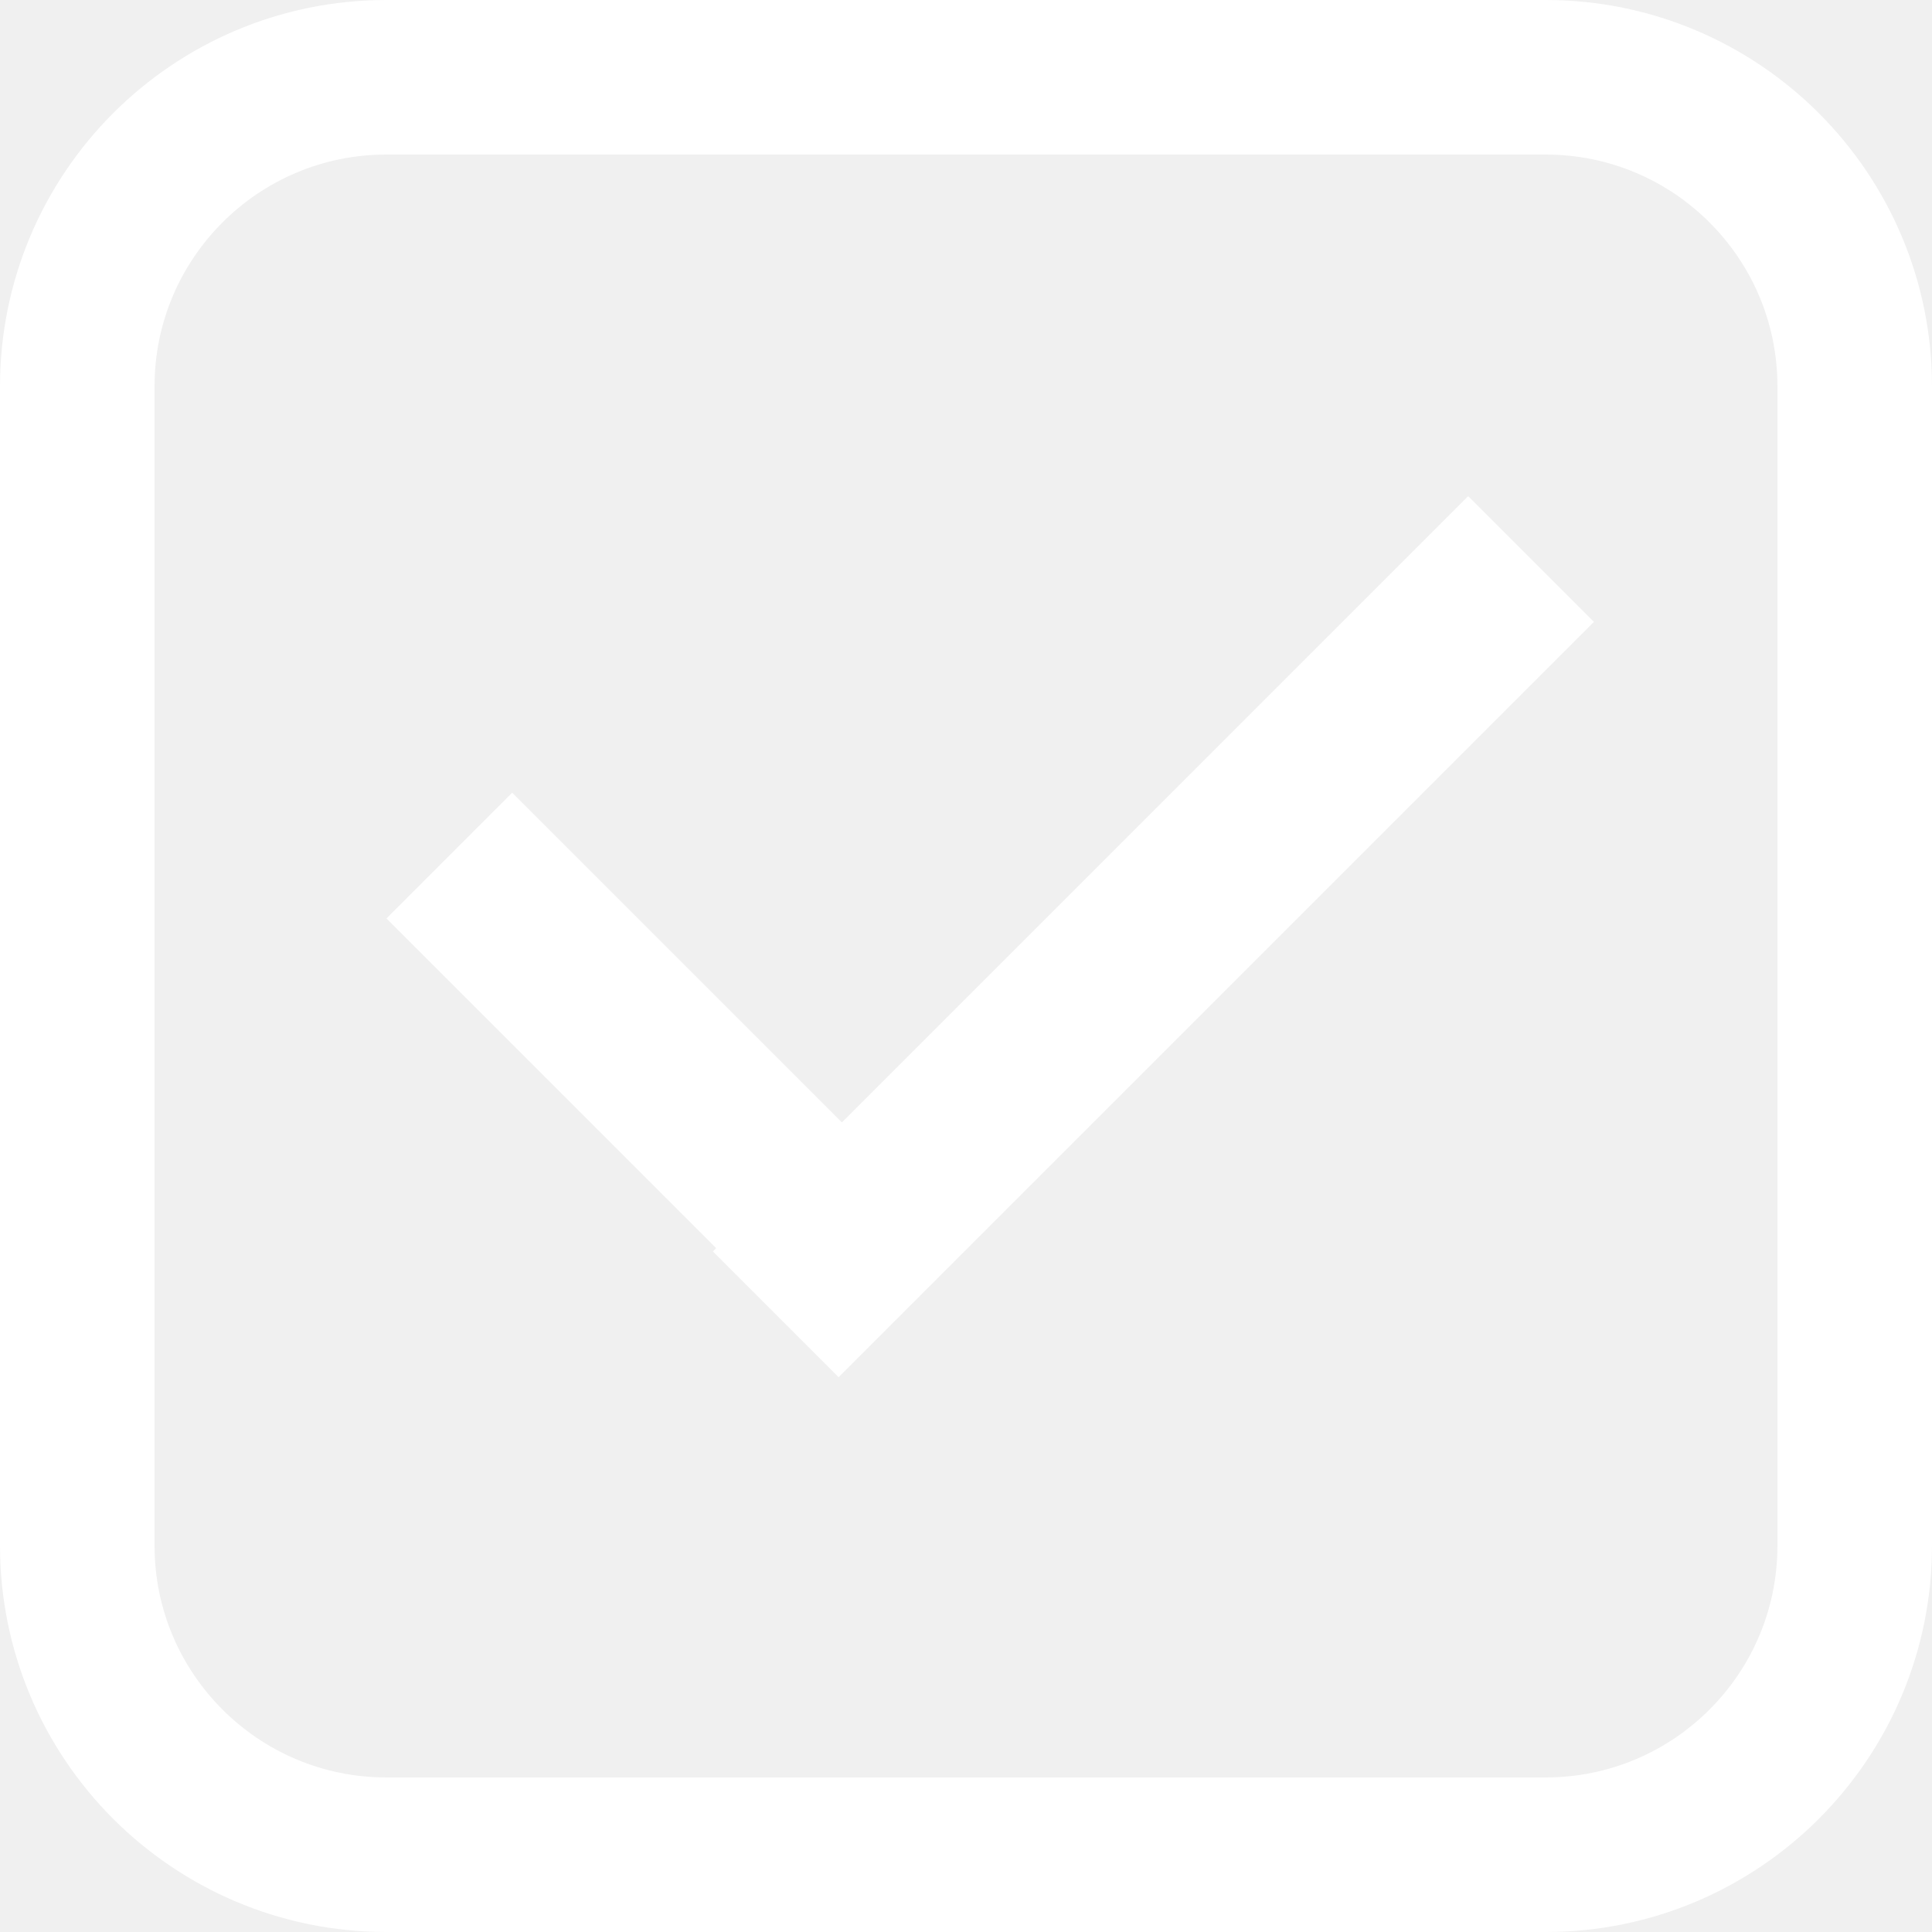
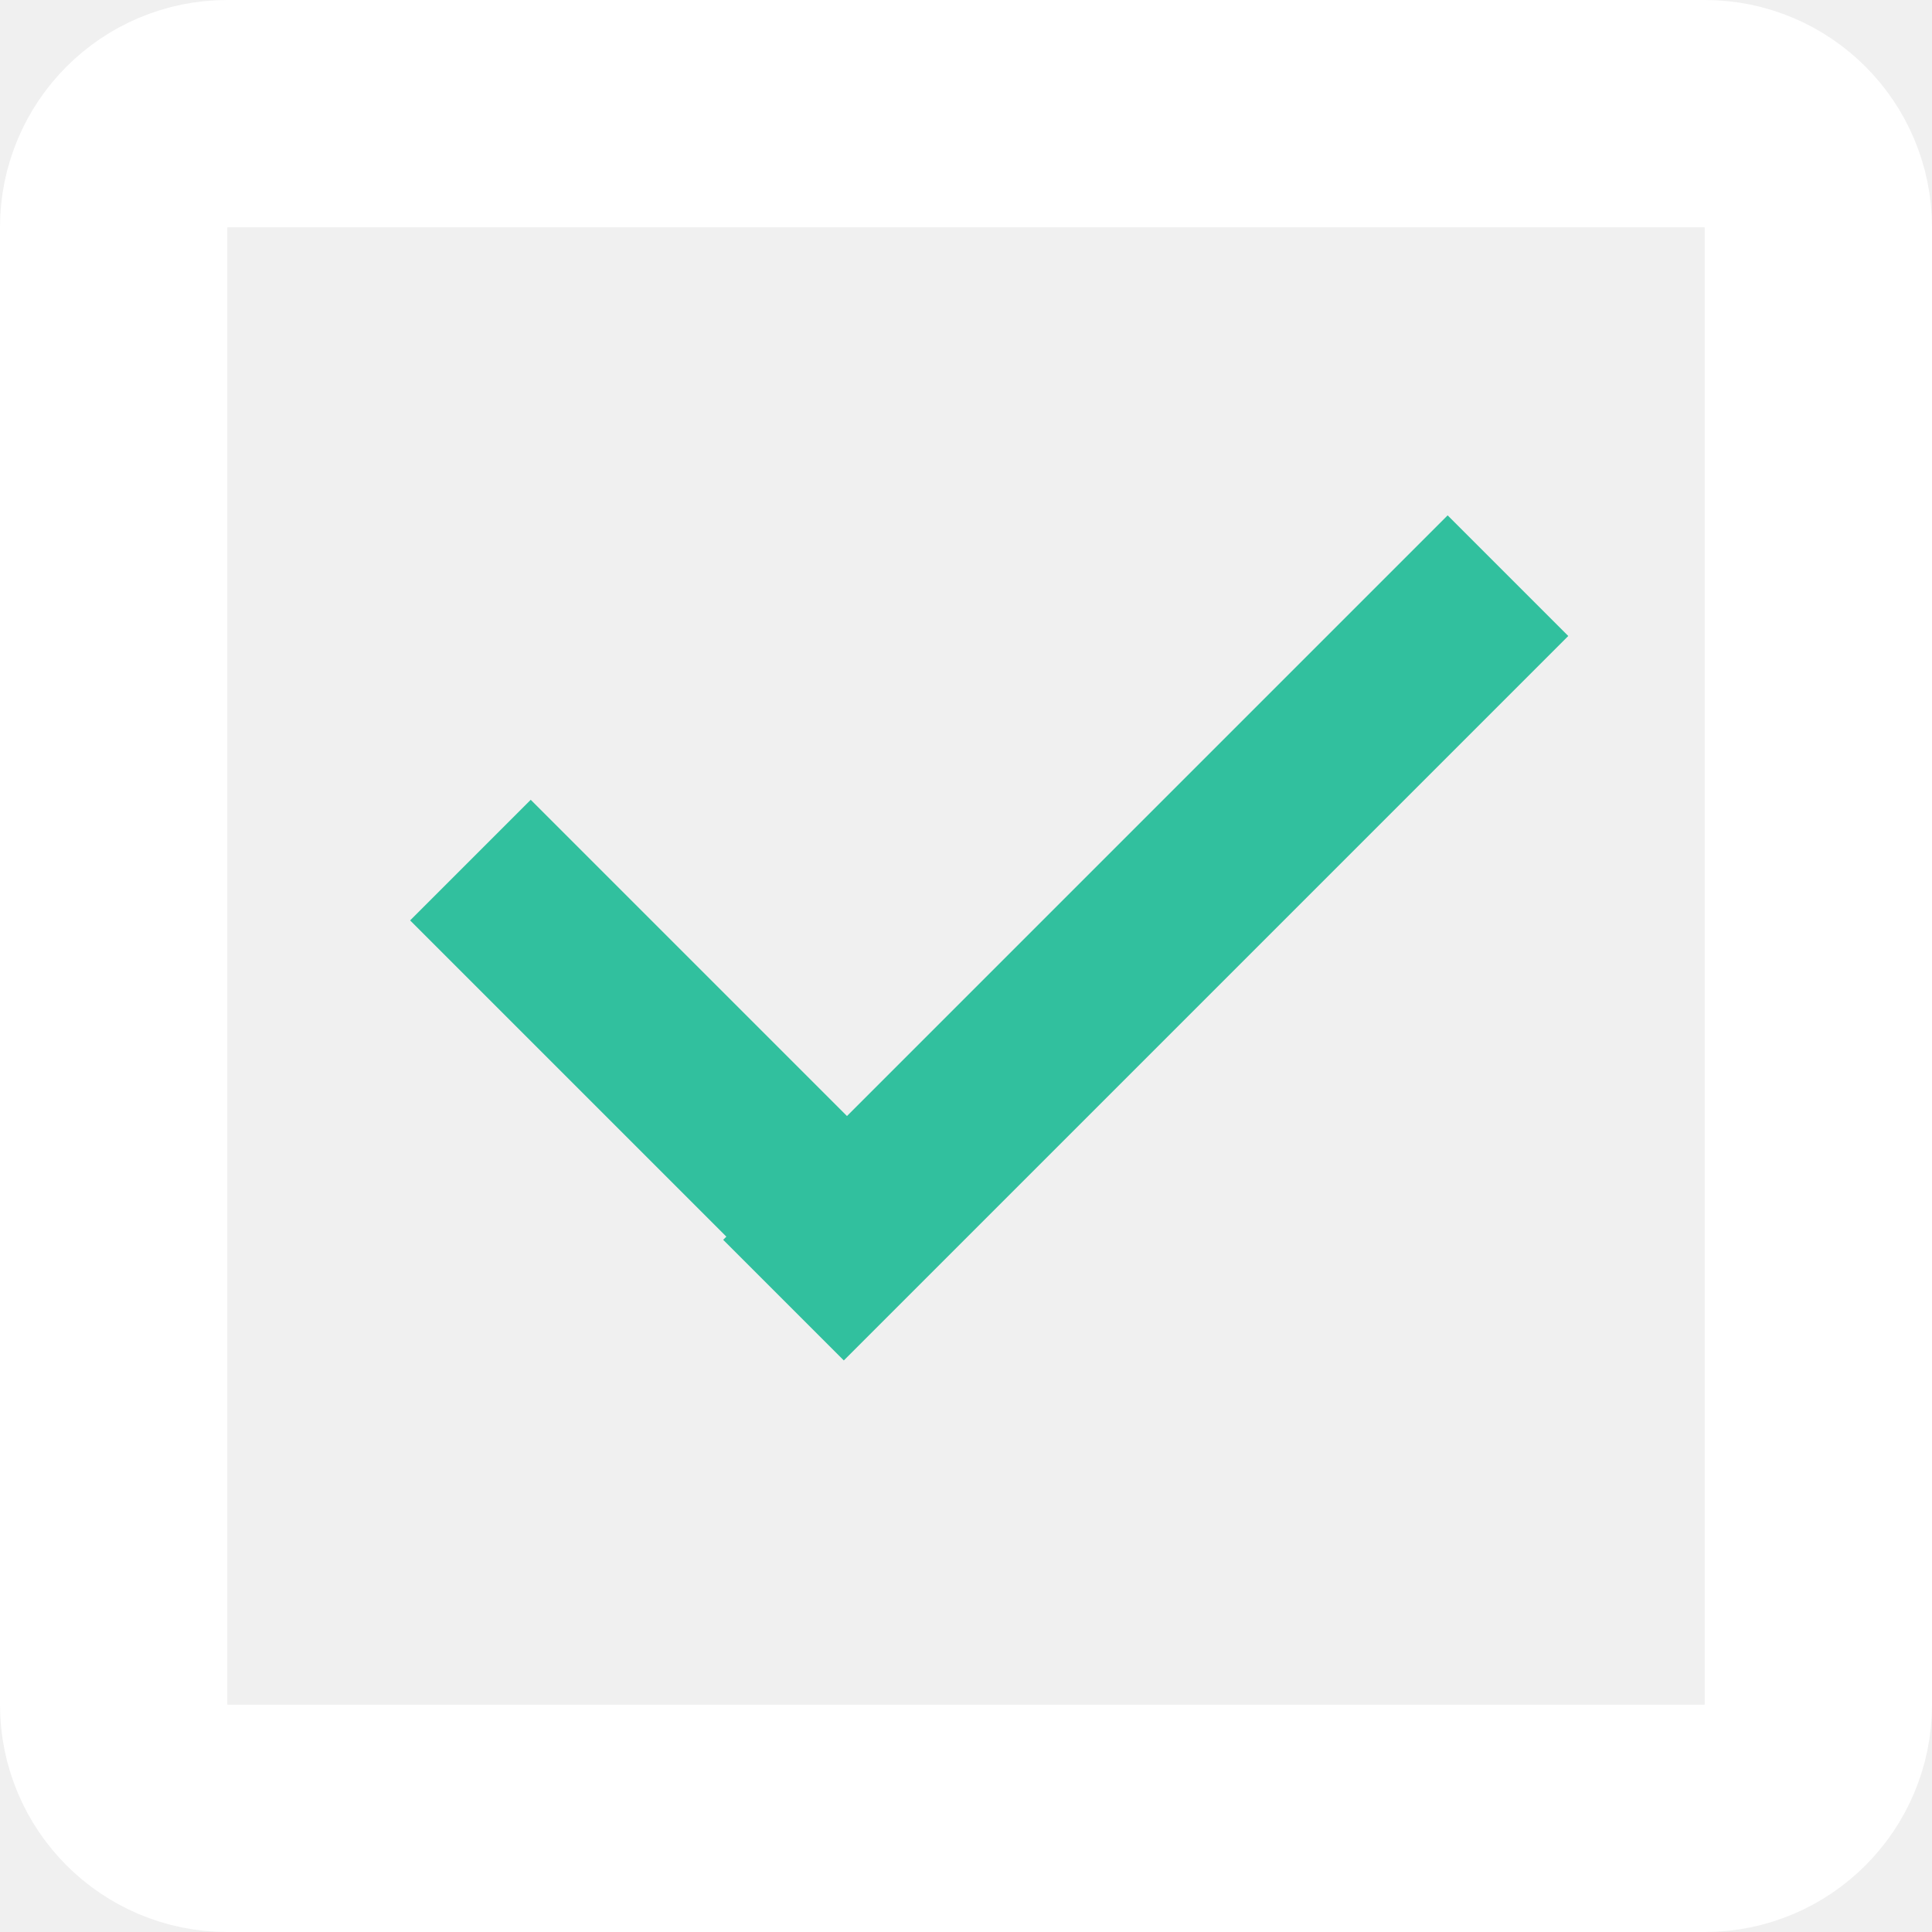
- <svg xmlns="http://www.w3.org/2000/svg" width="25px" height="25px" viewBox="0 0 25 25" version="1.1">
+ <svg xmlns="http://www.w3.org/2000/svg" width="17px" height="17px" viewBox="0 0 17 17" version="1.1">
  <defs />
-   <g id="Terms-Copy" stroke="none" stroke-width="1" fill="none" fill-rule="evenodd" transform="translate(0, -2)">
-     <g id="Terms">
-       <g id="checkmark-selected" transform="translate(0, 2)">
-         <rect id="Rectangle-9" stroke="#FFFFFF" stroke-width="2" x="1" y="1" width="23" height="23" rx="4" />
-         <g id="checkmark" transform="translate(5, 6)" fill="#FFFFFF">
-           <polygon id="Rectangle-2-Copy-8" transform="translate(9.92467, 6.120601) scale(1, -1) rotate(45) translate(-9.92467, -6.120601) " points="3.014 4.97 16.836 4.97 16.836 7.271 3.014 7.271" />
-           <polygon id="Rectangle-2-Copy-10" transform="translate(3.754702, 8.011436) scale(-1, -1) rotate(45) translate(-3.754702, -8.011436) " points="-0.403 6.861 7.913 6.861 7.913 9.162 -0.403 9.162" />
-         </g>
+   <g id="Beta_Version-Copy" stroke="none" stroke-width="1" fill="none" fill-rule="evenodd" transform="translate(-548, -366)">
+     <g id="checkmark-selected-4px" transform="translate(549, 367)">
+       <rect id="Rectangle-9" stroke="#FFFFFF" stroke-width="2" x="0" y="0" width="15" height="15" rx="1" />
+       <g id="checkmark" transform="translate(2.608696, 3.26087)" fill="#31C09E" fill-rule="nonzero">
+         <polygon id="Rectangle-2-Copy-8" transform="translate(6.472611, 3.991696) scale(-1, 1) rotate(-135) translate(-6.472611, -3.991696) " points="1.965 3.241 10.98 3.241 10.98 4.742 1.965 4.742" />
+         <polygon id="Rectangle-2-Copy-10" transform="translate(2.448719, 5.22485) rotate(-135) translate(-2.448719, -5.22485) " points="-0.263 4.474 5.161 4.474 5.161 5.975 -0.263 5.975" />
      </g>
    </g>
  </g>
</svg>
